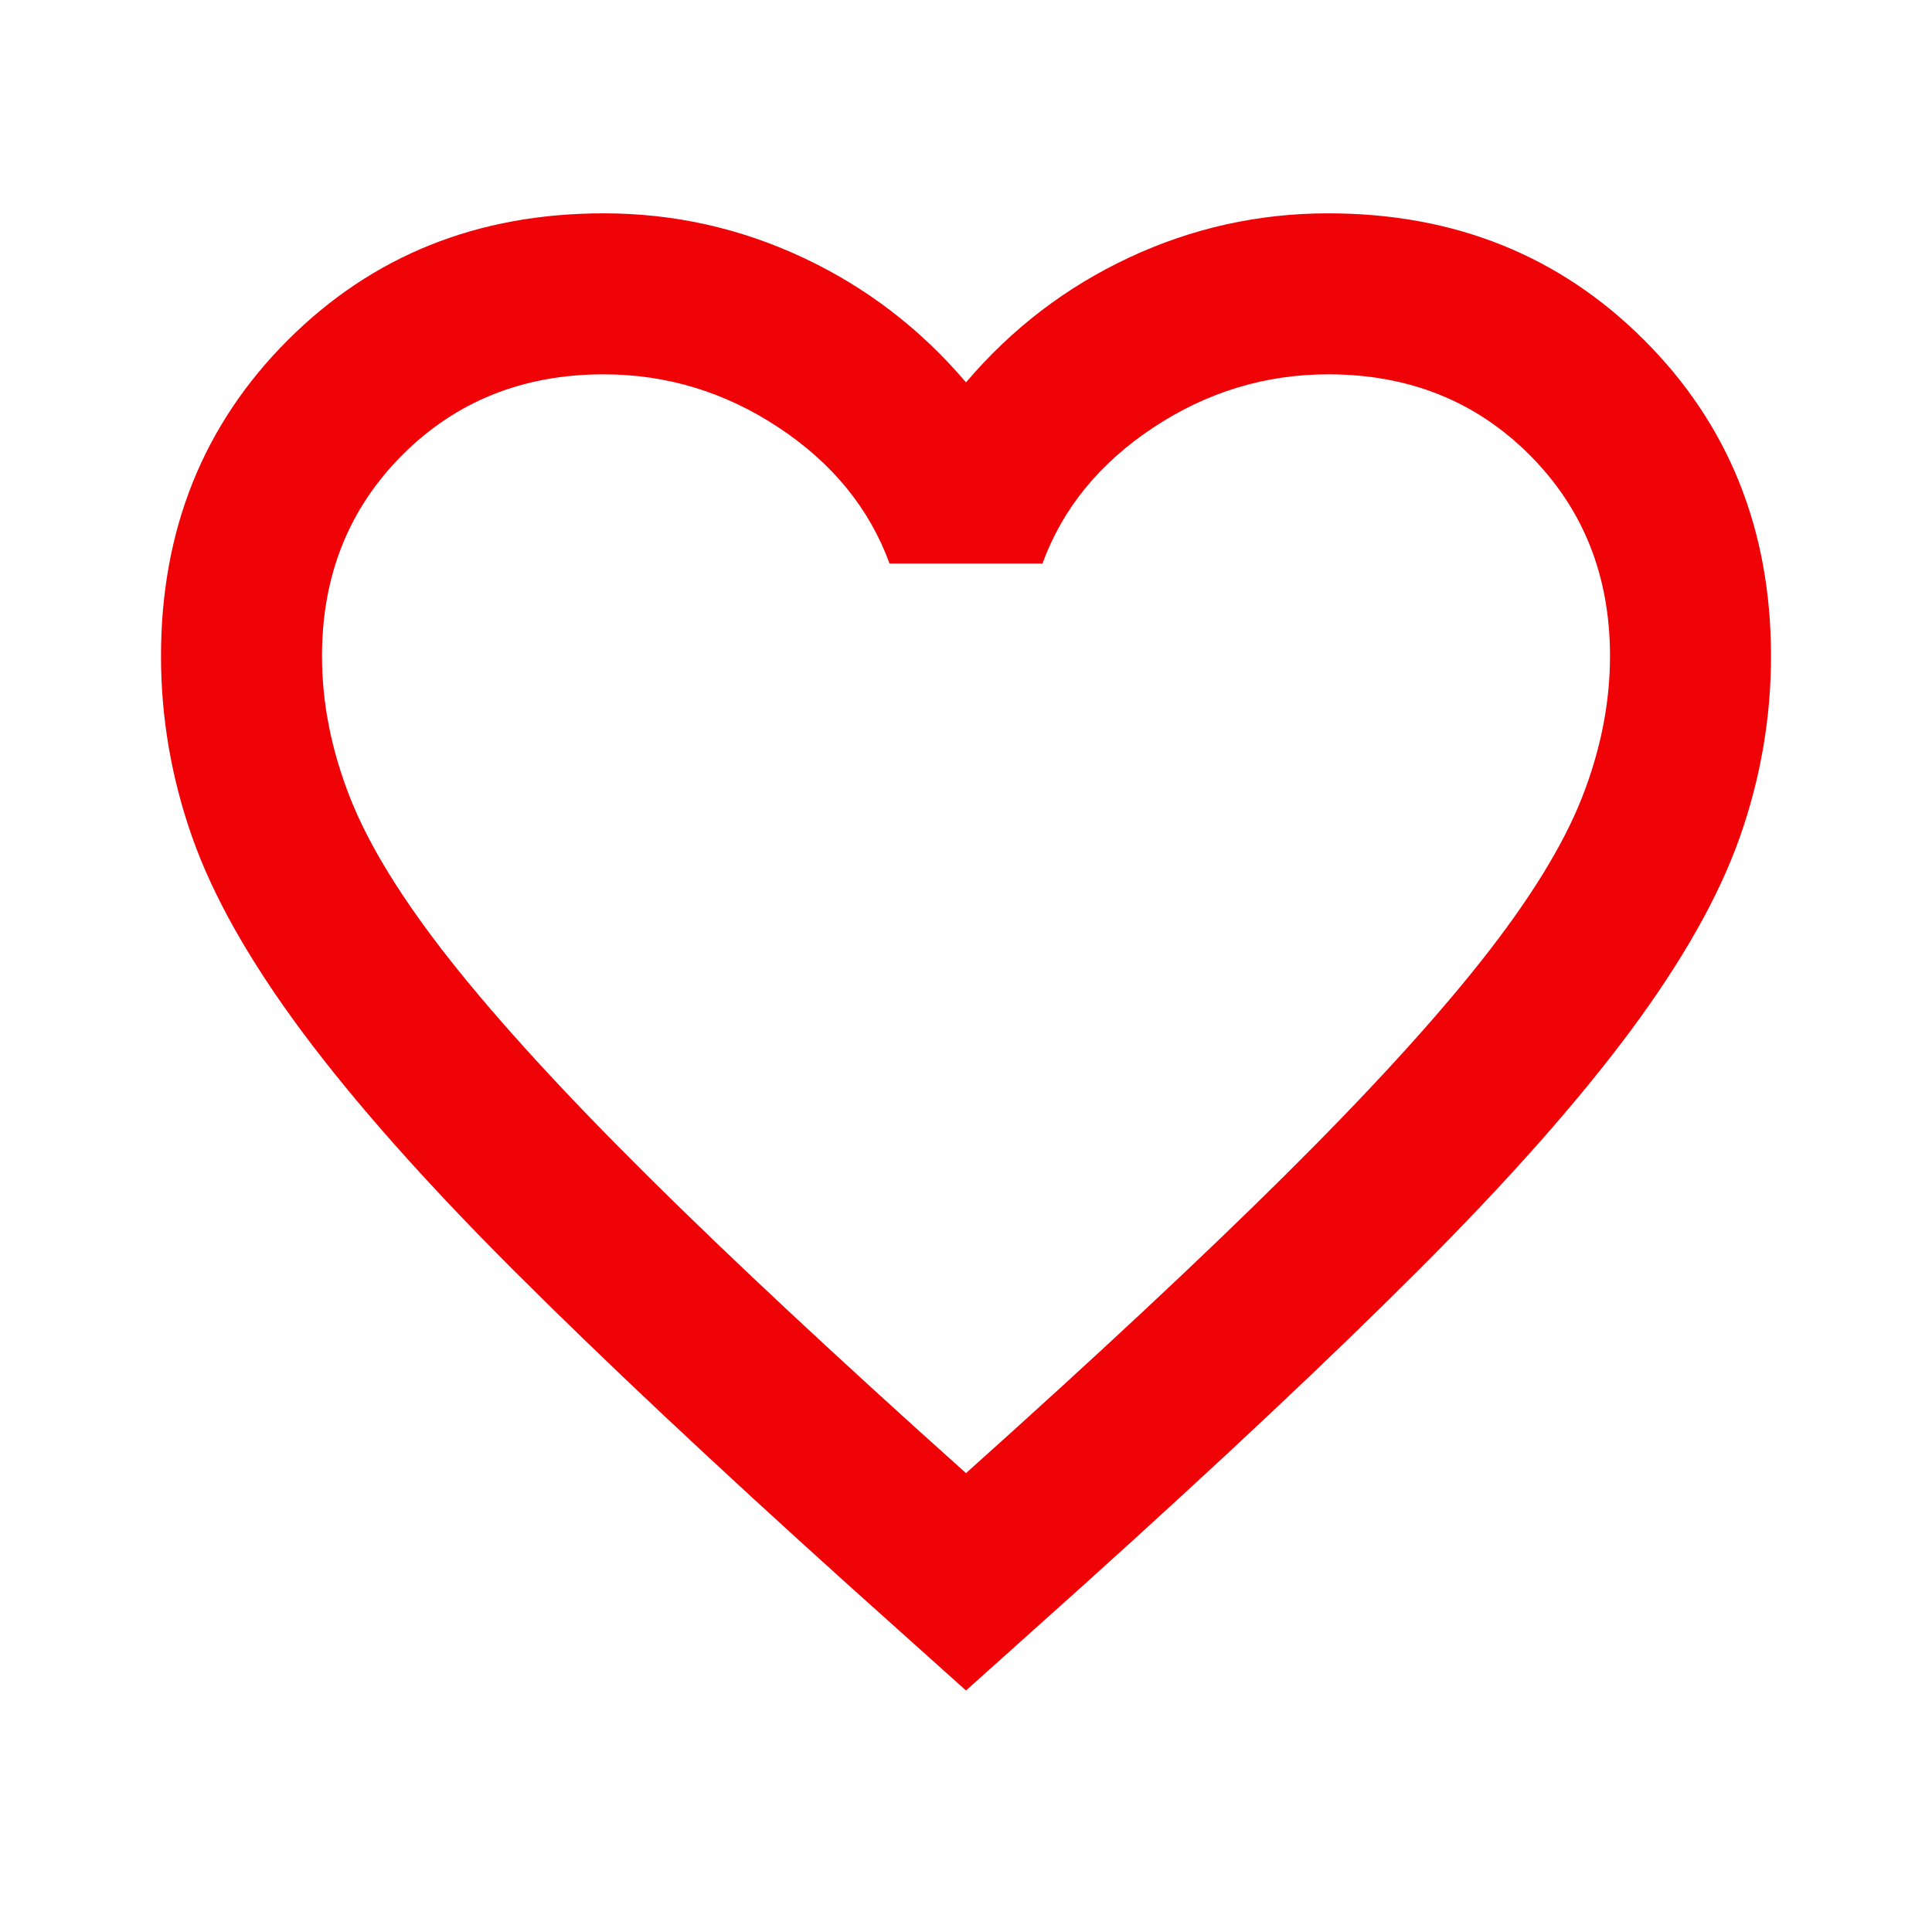
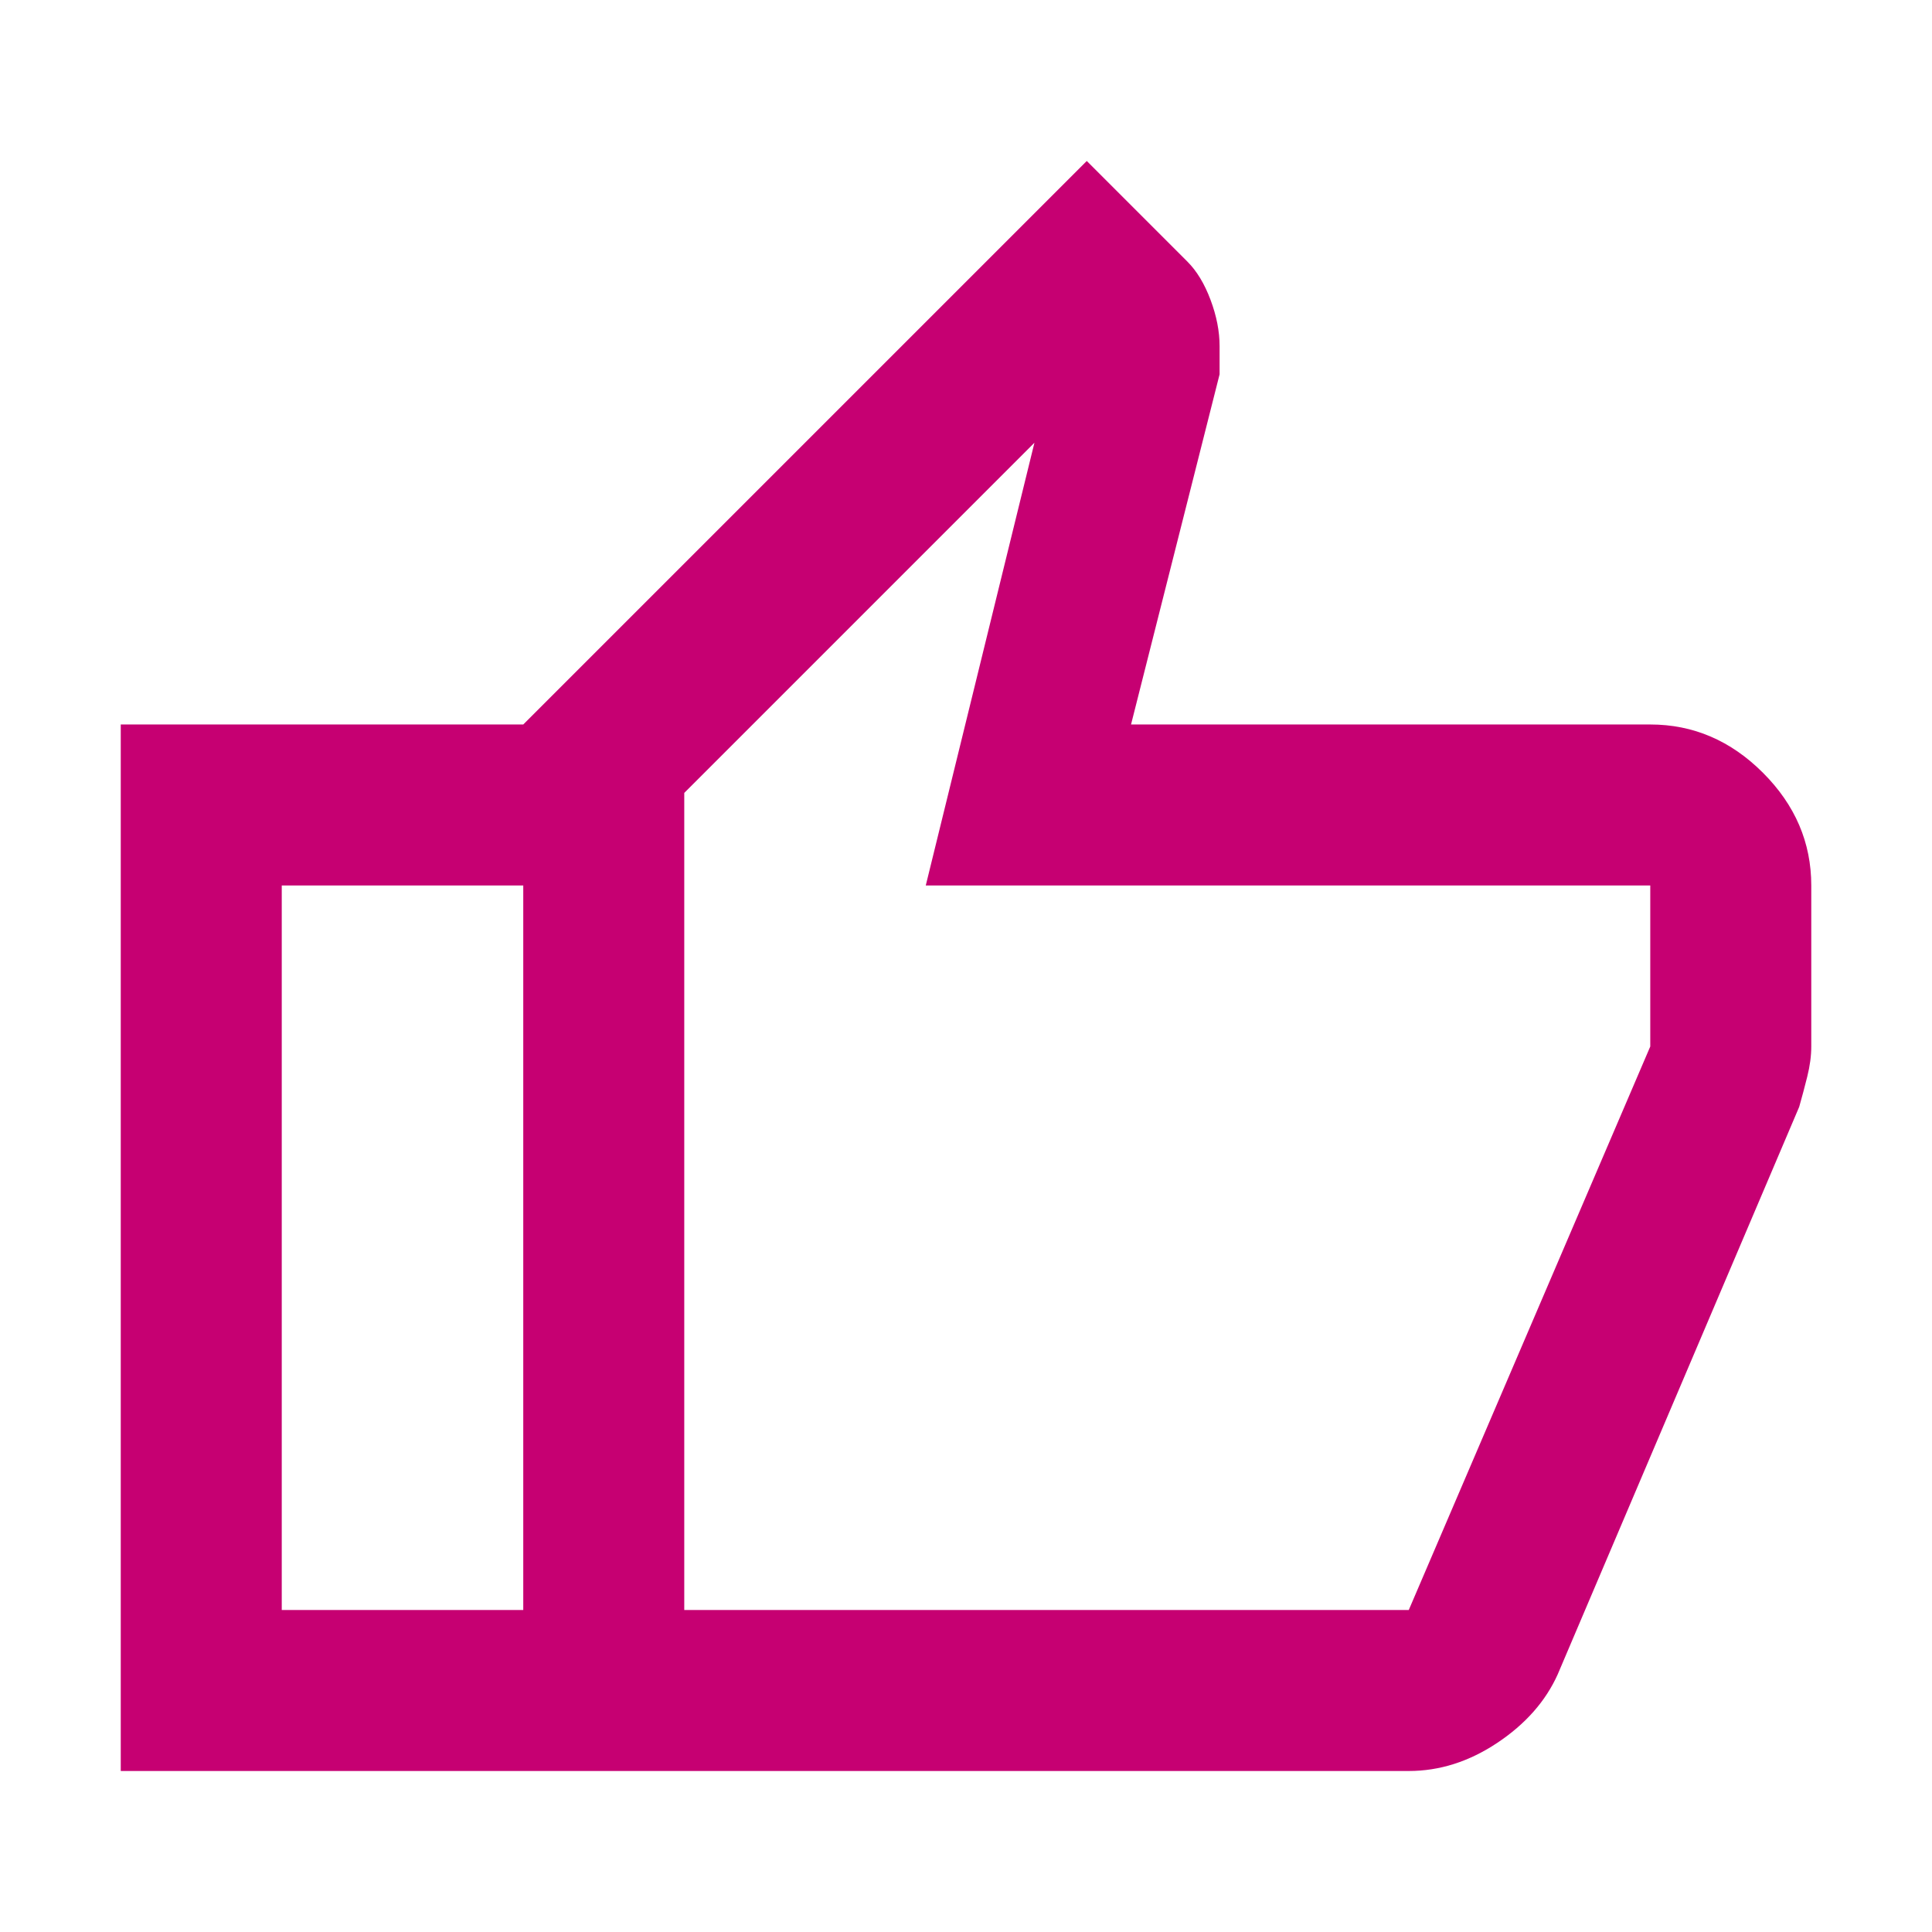
- <svg xmlns="http://www.w3.org/2000/svg" height="24px" viewBox="0 -960 960 960" width="24px" fill="#EF0307">
-   <path d="m480-120-58-52q-101-91-167-157T150-447.5Q111-500 95.5-544T80-634q0-94 63-157t157-63q52 0 99 22t81 62q34-40 81-62t99-22q94 0 157 63t63 157q0 46-15.5 90T810-447.5Q771-395 705-329T538-172l-58 52Zm0-108q96-86 158-147.5t98-107q36-45.5 50-81t14-70.5q0-60-40-100t-100-40q-47 0-87 26.5T518-680h-76q-15-41-55-67.5T300-774q-60 0-100 40t-40 100q0 35 14 70.5t50 81q36 45.5 98 107T480-228Zm0-273Z" />
+ <svg xmlns="http://www.w3.org/2000/svg" version="1.1" width="24px" height="24px" viewBox="0,0,256,256">
+   <g fill="#c60072" fill-rule="nonzero" stroke="none" stroke-width="1" stroke-linecap="butt" stroke-linejoin="miter" stroke-miterlimit="10" stroke-dasharray="" stroke-dashoffset="0" font-family="none" font-weight="none" font-size="none" text-anchor="none" style="mix-blend-mode: normal">
+     <g transform="translate(-5.33333,266.6667) scale(0.26667,0.26667)">
+       <path d="M720,-120h-440v-520l280,-280l50,50c4.667,4.667 8.5,11 11.5,19c3,8 4.5,15.667 4.5,23v14l-44,174h258c21.333,0 40,8 56,24c16,16 24,34.667 24,56v80c0,4.667 -0.667,9.667 -2,15c-1.333,5.333 -2.667,10.333 -4,15l-120,282c-6,13.333 -16,24.667 -30,34c-14,9.333 -28.667,14 -44,14zM360,-200h360l120,-280v-80h-360l54,-220l-174,174zM360,-606v406zM280,-640v80h-120v360h120v80h-200v-520z" />
+     </g>
+   </g>
</svg>
